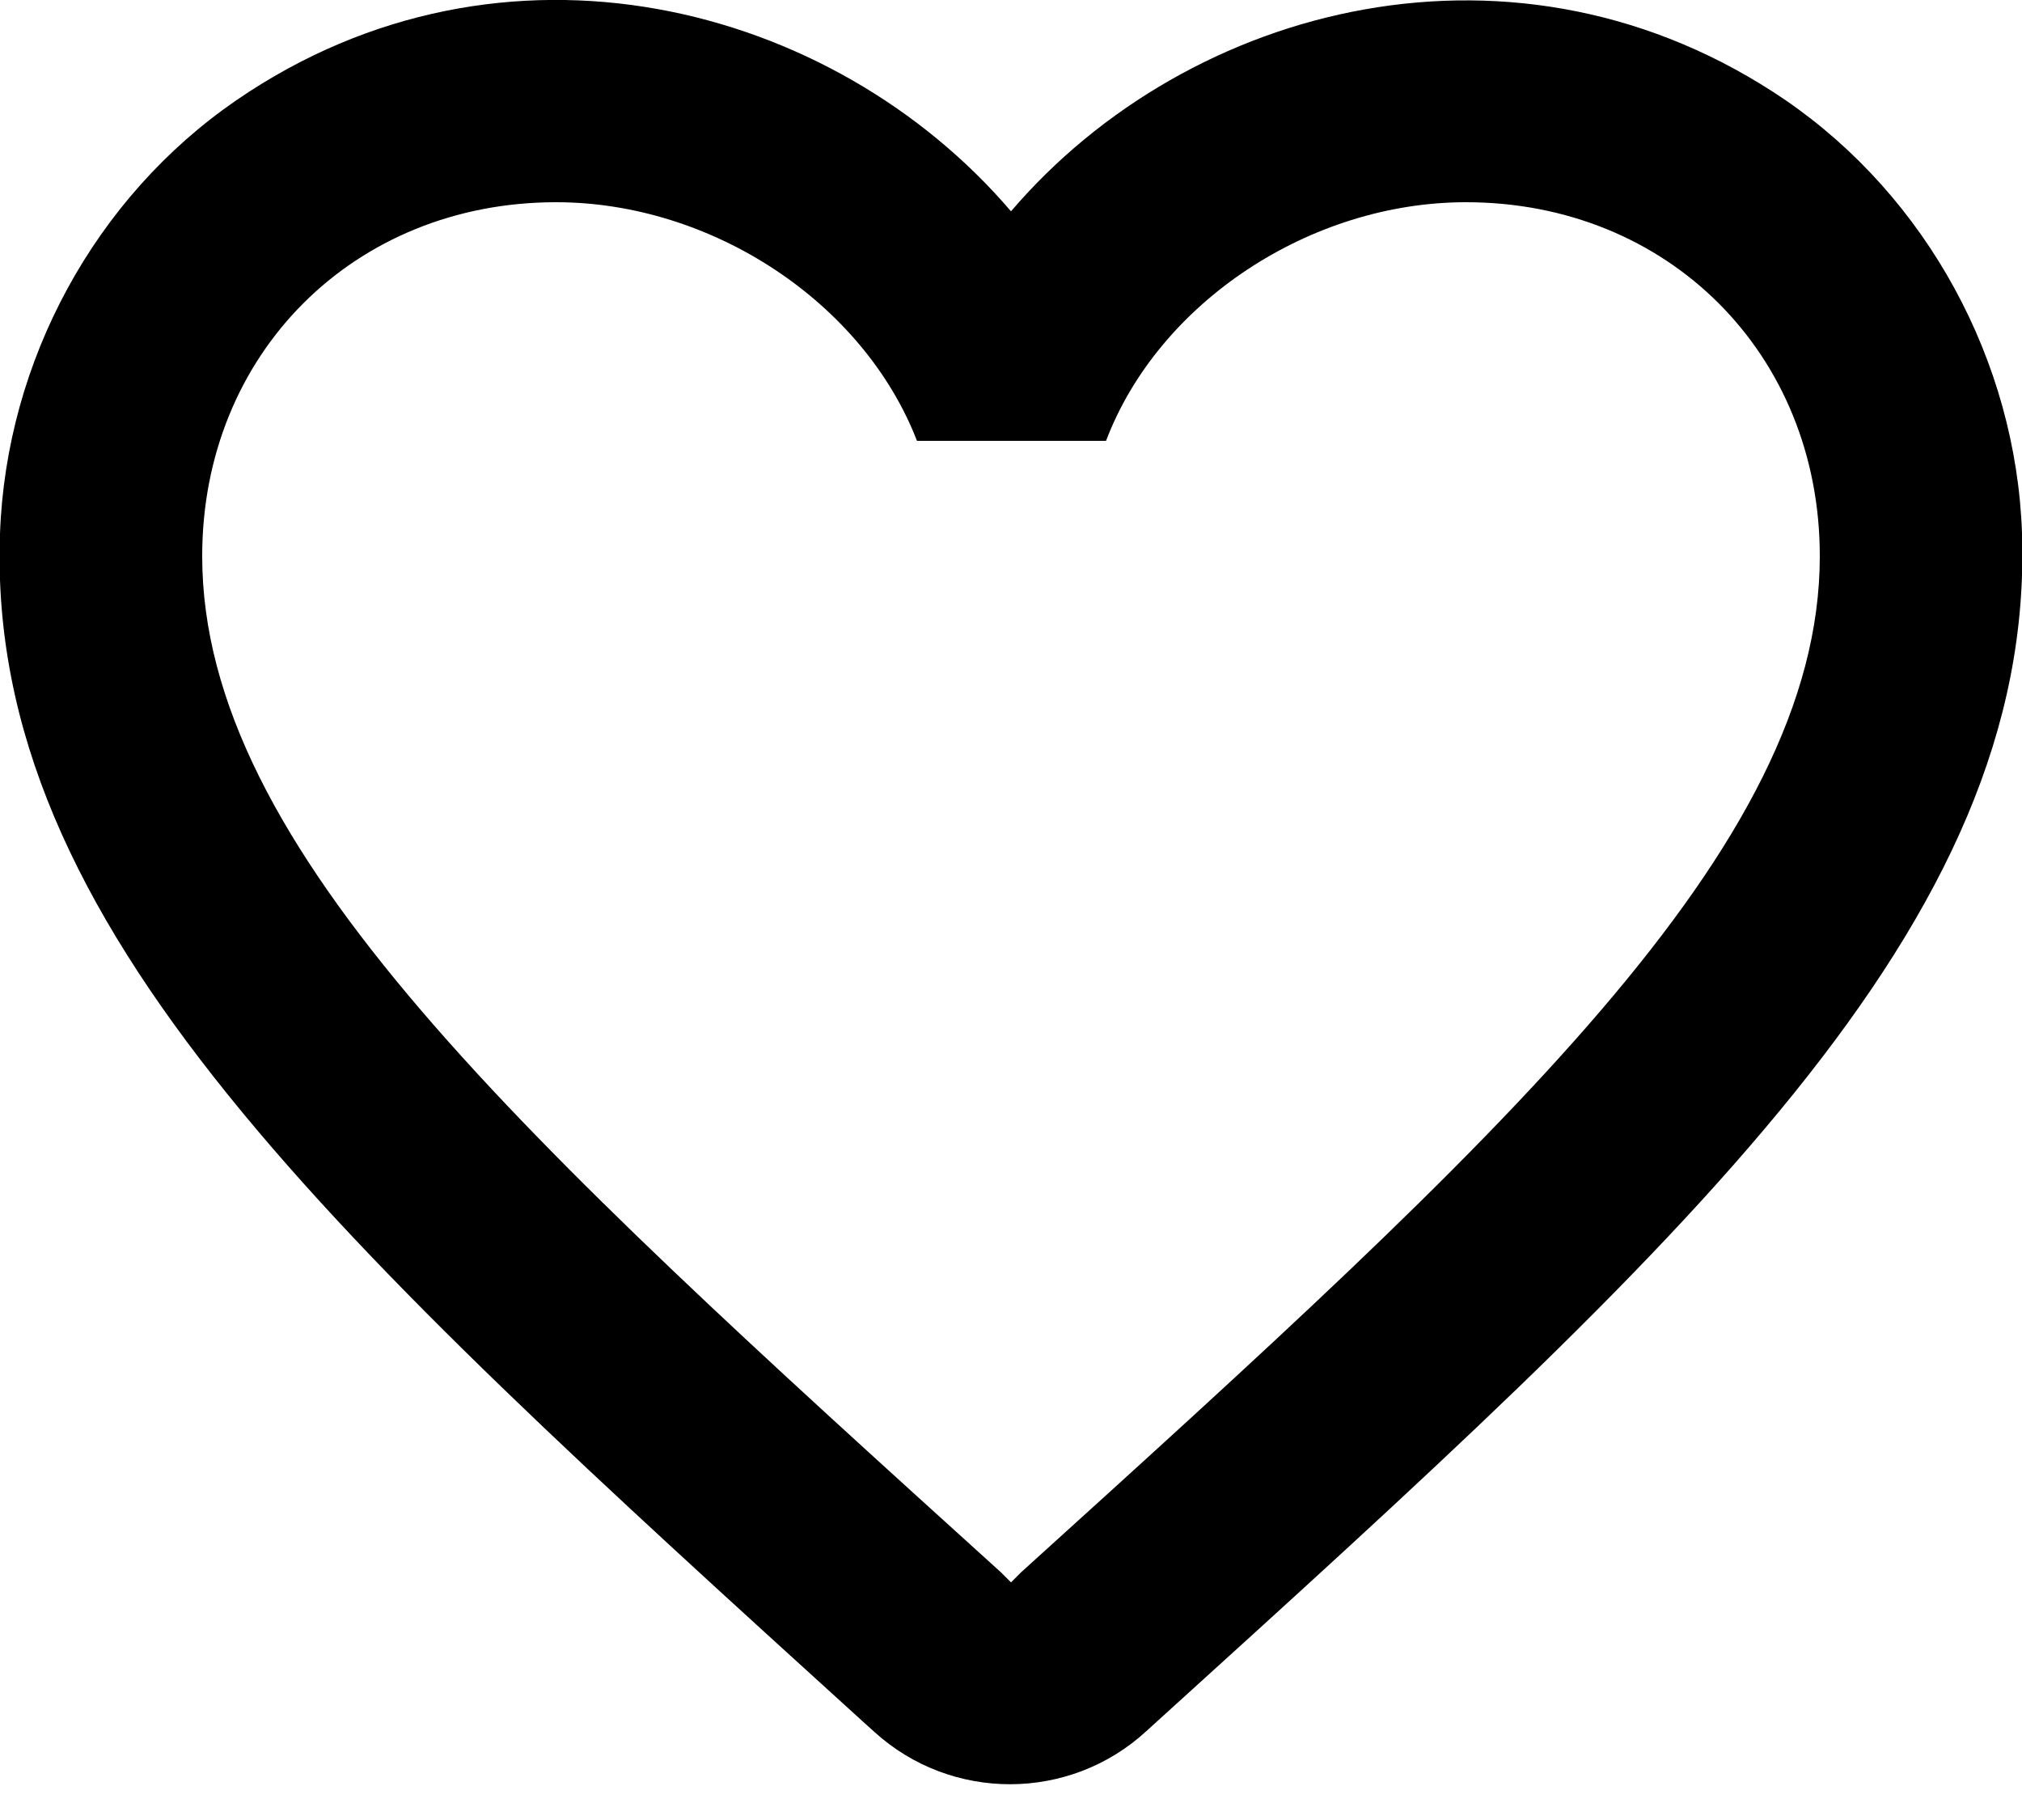
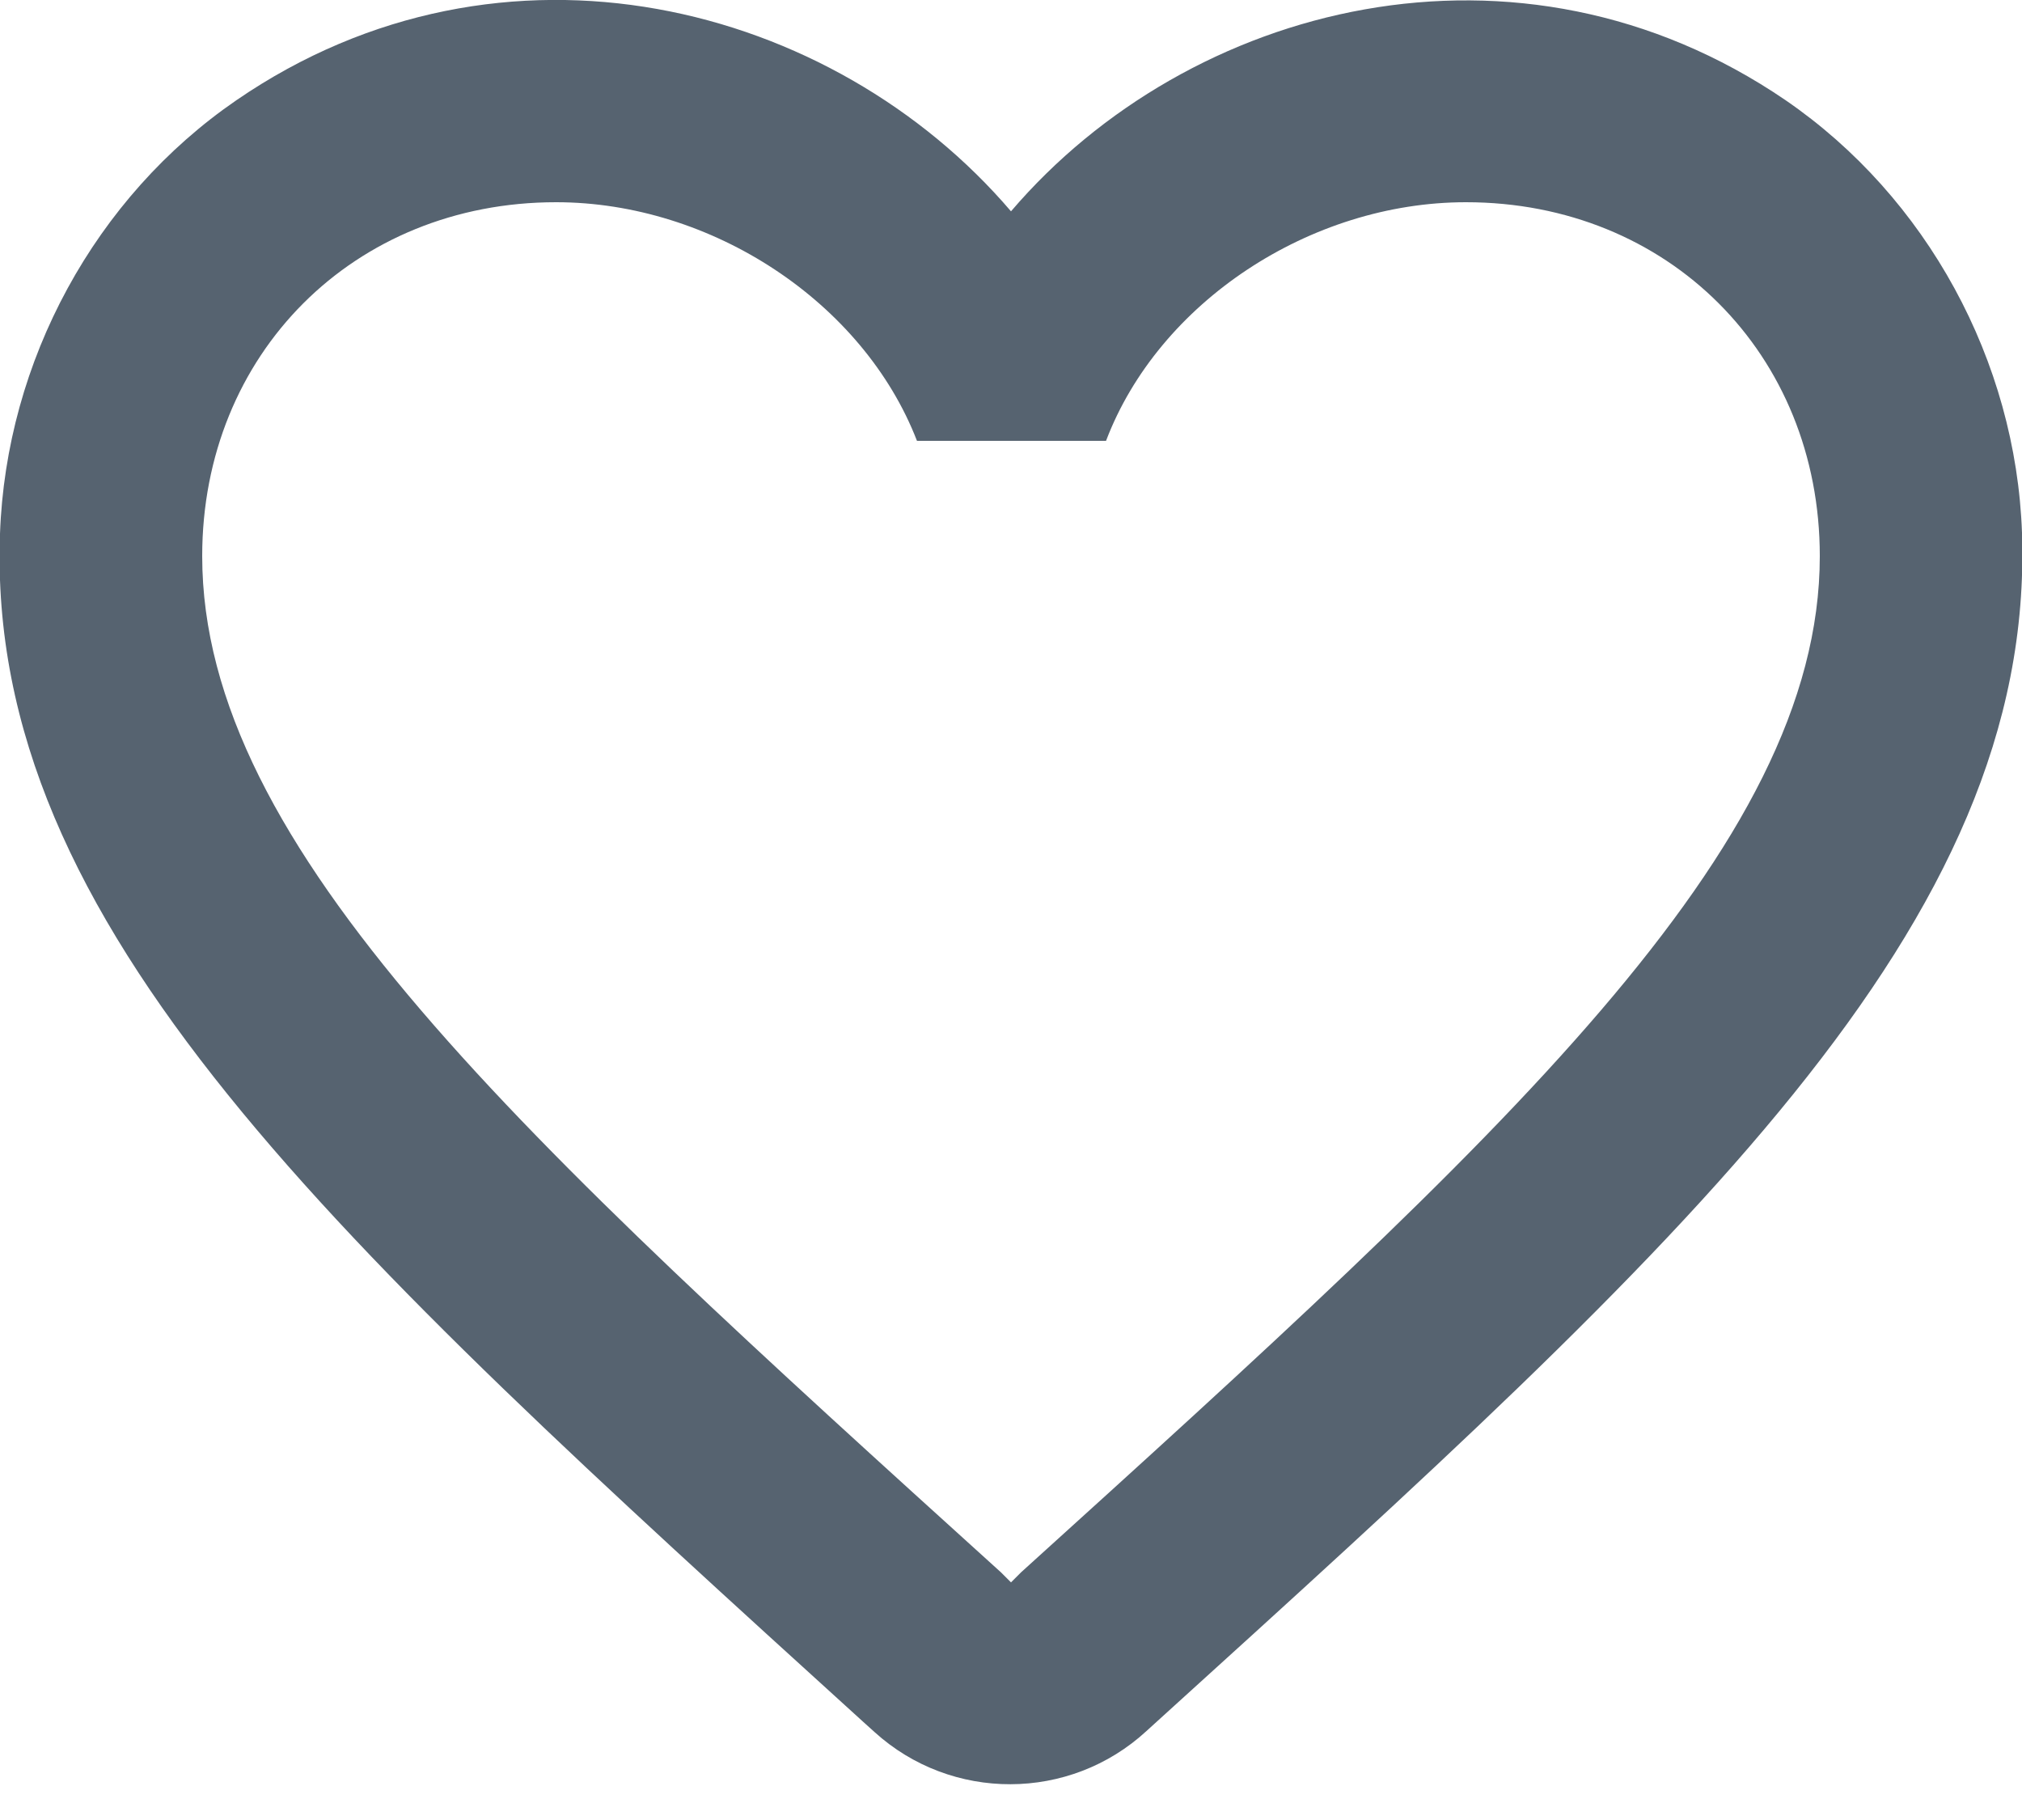
<svg xmlns="http://www.w3.org/2000/svg" width="20" height="18" viewBox="0 0 20 18" fill="none">
-   <path d="M17.66 0.99C15.02 -0.81 11.76 0.03 10 2.09C8.24 0.03 4.98 -0.82 2.34 0.99C0.94 1.95 0.06 3.57 -3.09171e-05 5.28C-0.14 9.16 3.3 12.27 8.55 17.04L8.65 17.13C9.41 17.82 10.58 17.82 11.34 17.12L11.45 17.02C16.7 12.26 20.13 9.15 20 5.27C19.94 3.57 19.06 1.95 17.66 0.99ZM10.1 15.55L10 15.65L9.9 15.55C5.14 11.24 2 8.39 2 5.5C2 3.5 3.5 2 5.5 2C7.04 2 8.54 2.99 9.07 4.36H10.94C11.46 2.99 12.96 2 14.5 2C16.5 2 18 3.5 18 5.5C18 8.39 14.86 11.24 10.1 15.55Z" fill="black" />
+   <path d="M17.66 0.99C15.02 -0.81 11.76 0.03 10 2.09C8.24 0.03 4.98 -0.82 2.34 0.99C0.94 1.95 0.06 3.57 -3.09171e-05 5.28C-0.14 9.16 3.3 12.27 8.55 17.04L8.65 17.13C9.41 17.82 10.58 17.82 11.34 17.12L11.45 17.02C16.7 12.26 20.13 9.15 20 5.27C19.94 3.57 19.06 1.95 17.66 0.99ZM10.1 15.55L10 15.65L9.9 15.55C5.14 11.24 2 8.39 2 5.5C2 3.5 3.5 2 5.5 2C7.04 2 8.54 2.99 9.07 4.36H10.94C11.46 2.99 12.96 2 14.5 2C16.5 2 18 3.5 18 5.5C18 8.39 14.86 11.24 10.1 15.55Z" fill="#566370" />
</svg>
